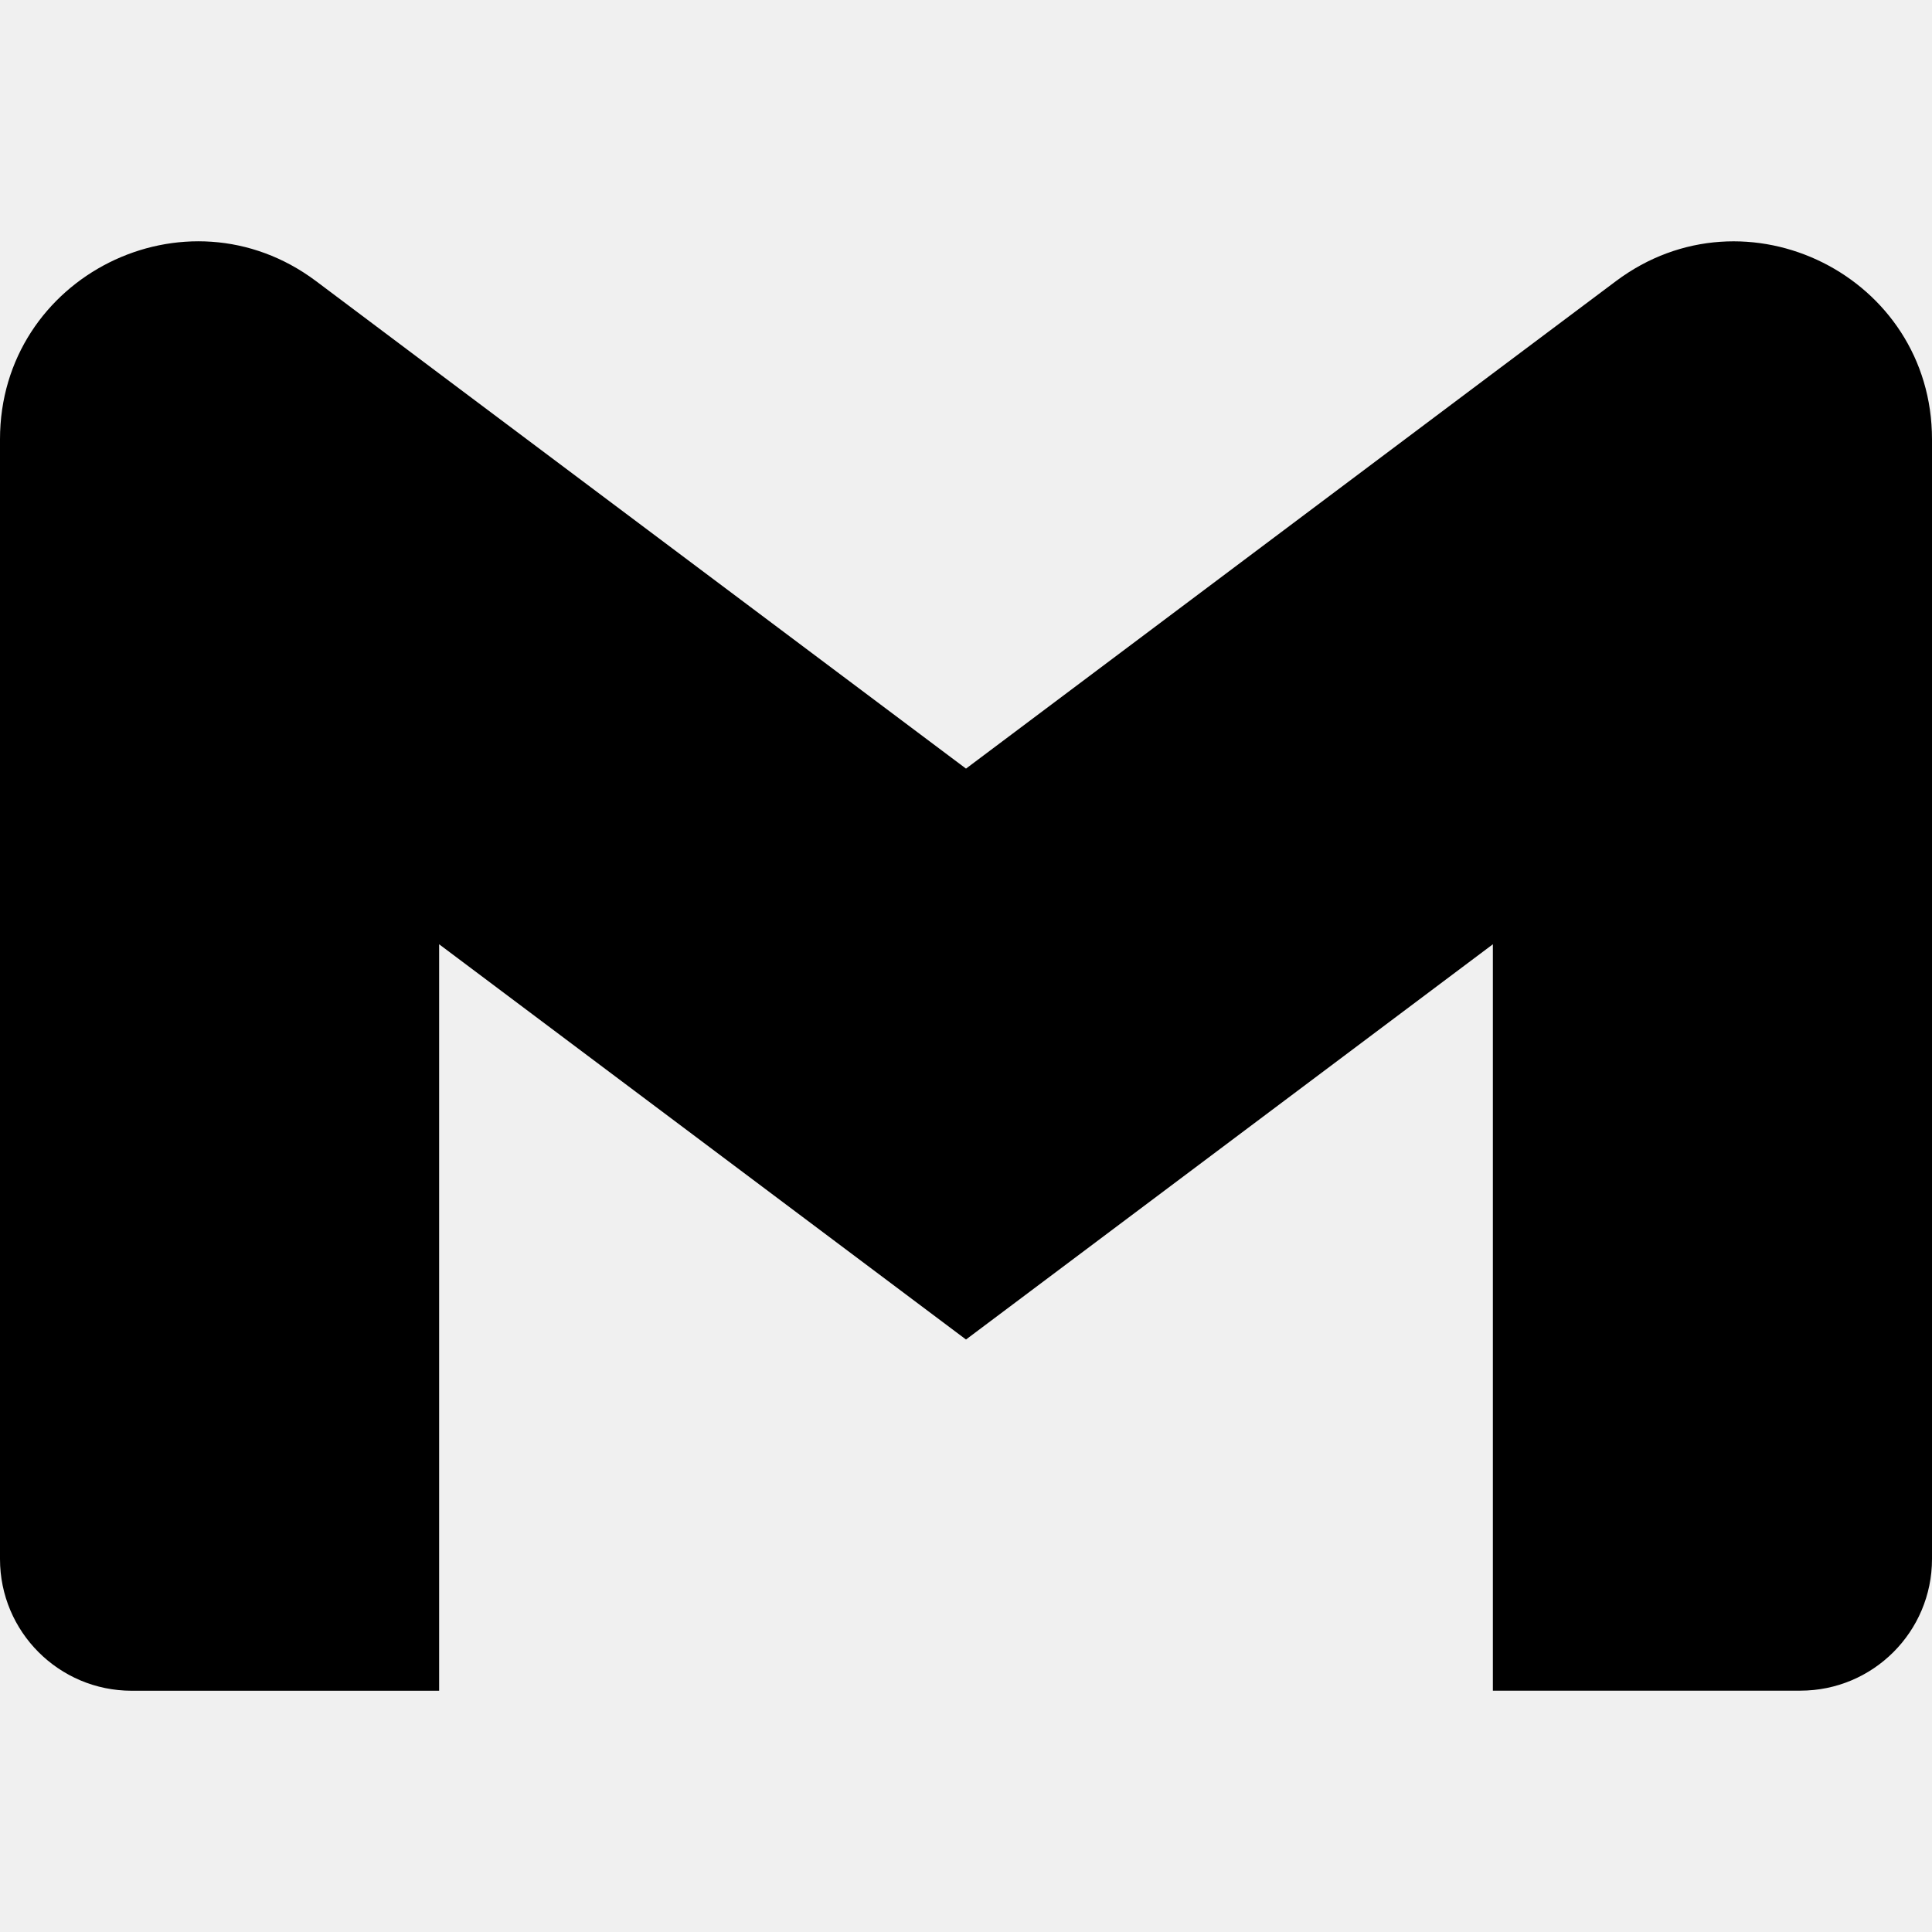
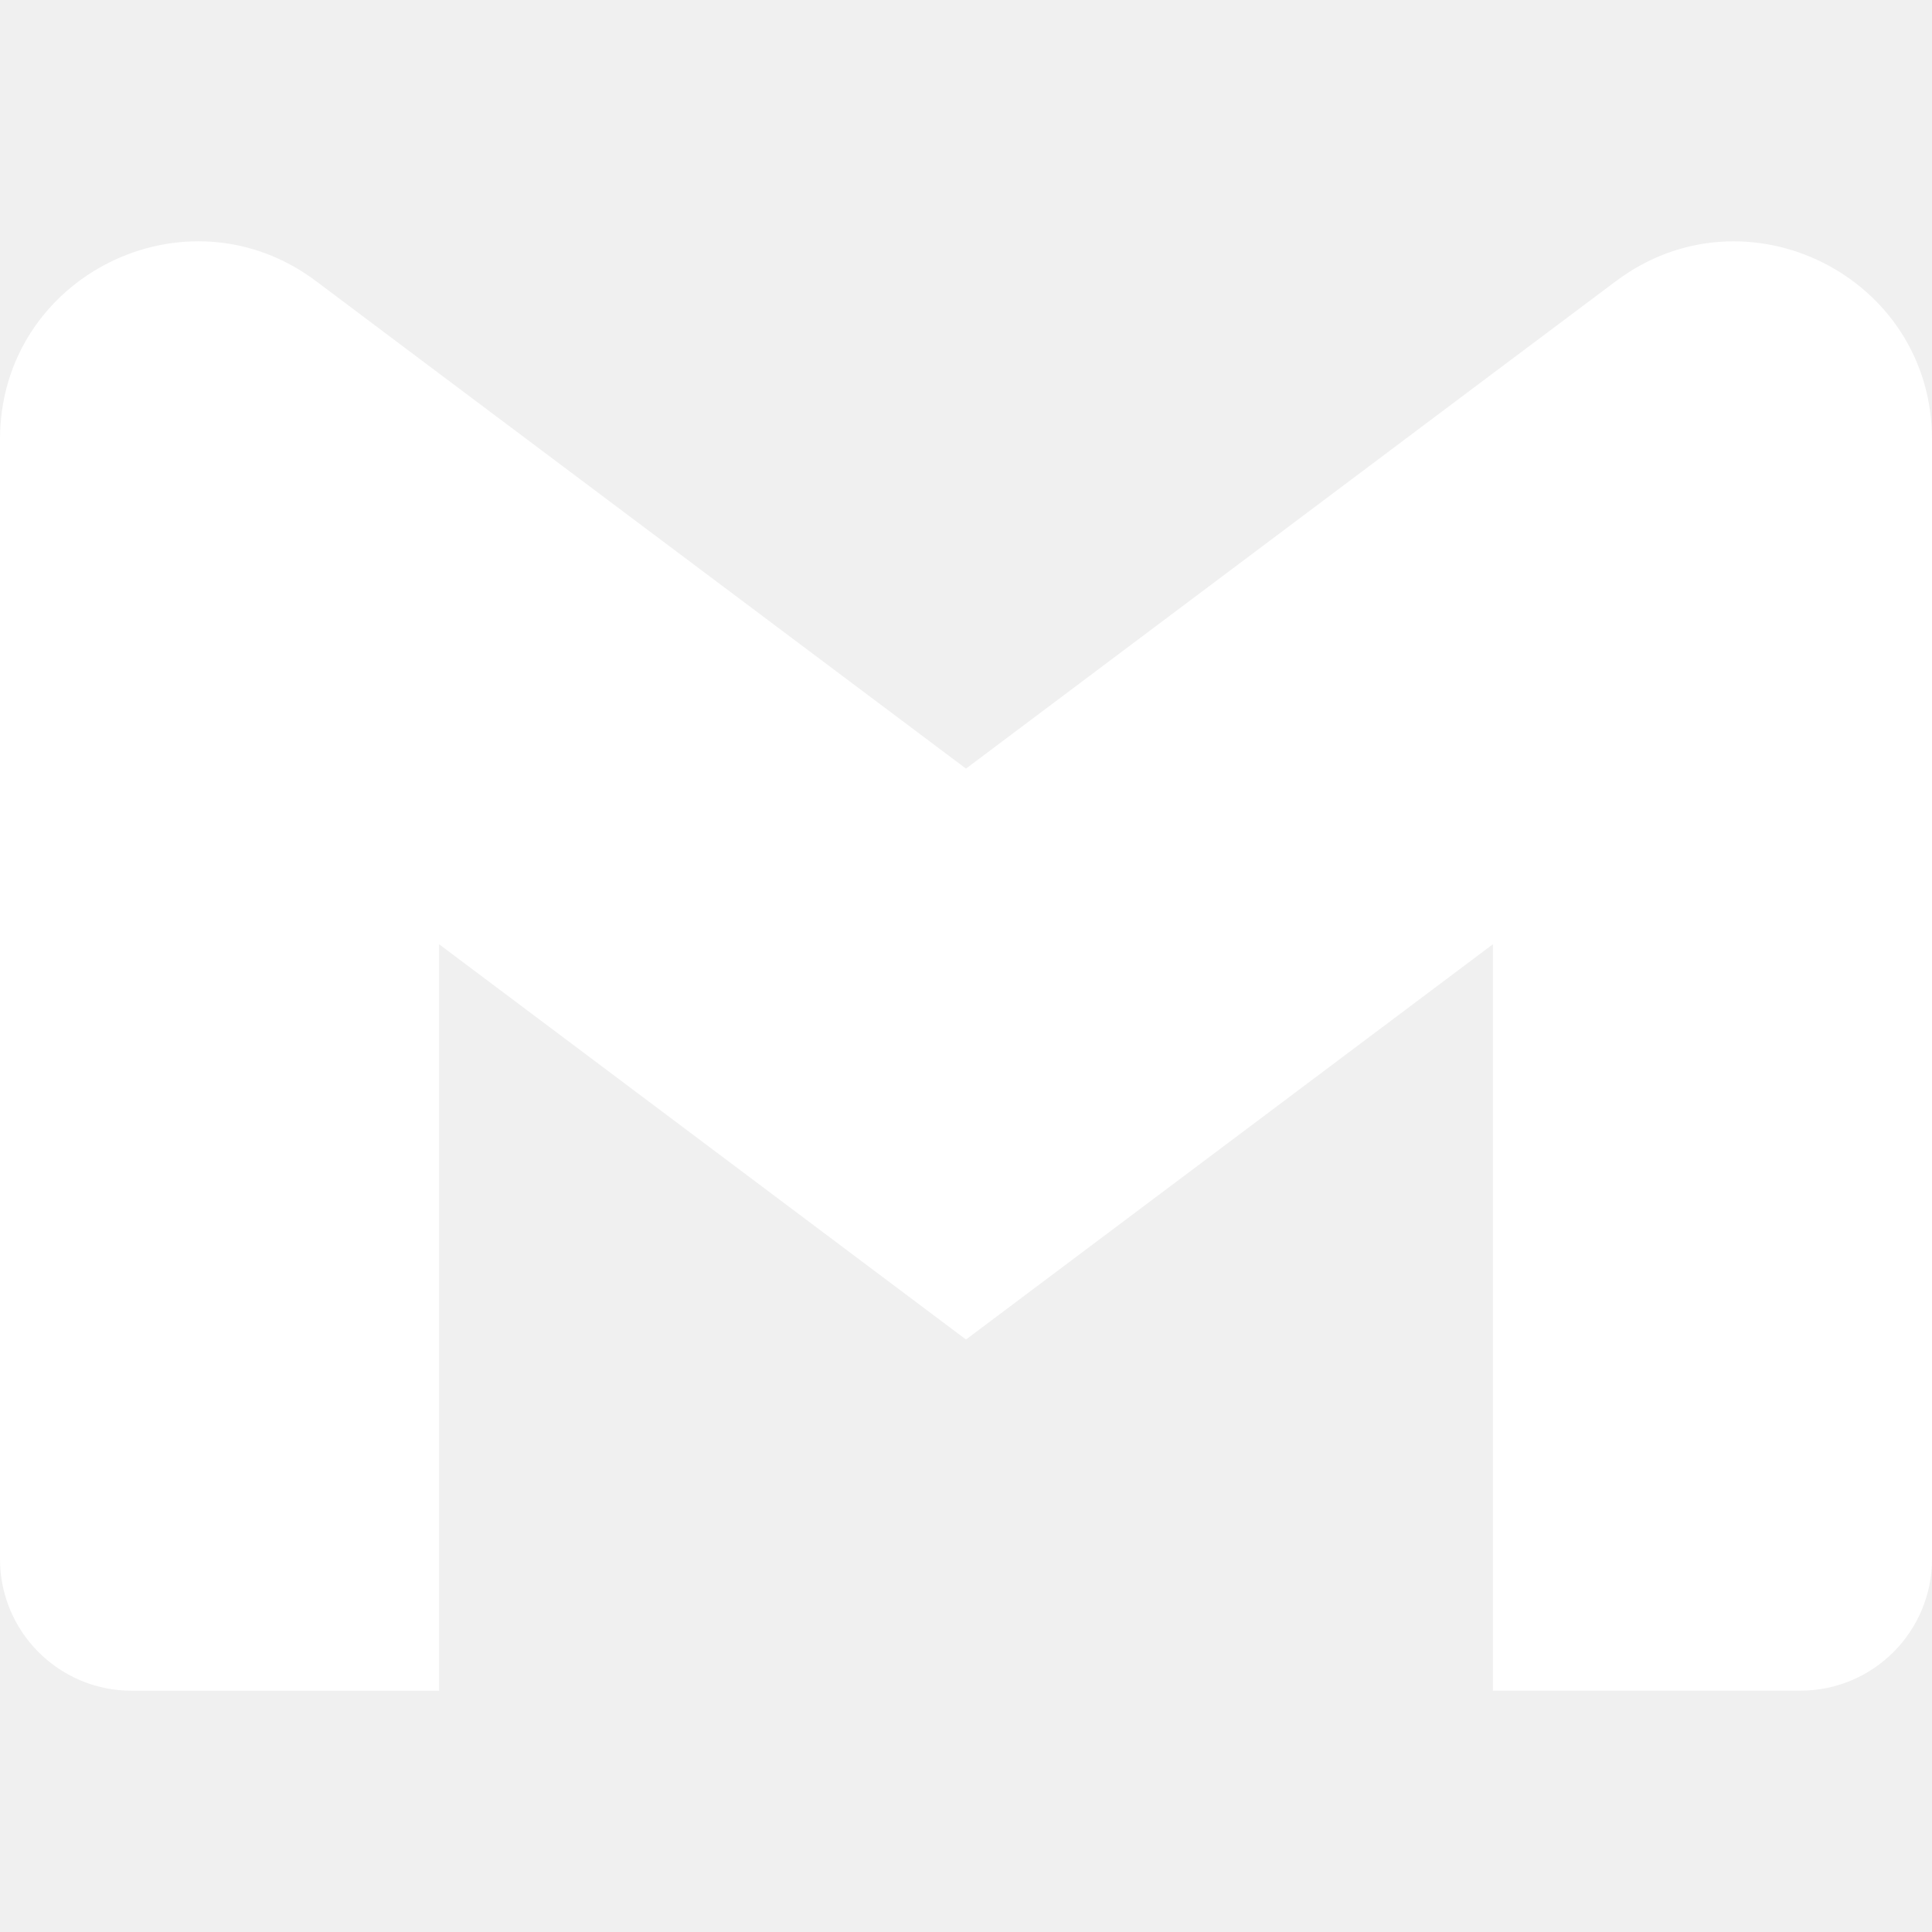
- <svg xmlns="http://www.w3.org/2000/svg" role="img" viewBox="0 0 24 24">
+ <svg xmlns="http://www.w3.org/2000/svg" role="img" fill="#FFFFFF" viewBox="0 0 24 24">
  <path d="M24 5.457v13.909c0 .904-.732 1.636-1.636 1.636h-3.819V11.73L12 16.64l-6.545-4.91v9.273H1.636A1.636 1.636 0 0 1 0 19.366V5.457c0-2.023 2.309-3.178 3.927-1.964L5.455 4.64 12 9.548l6.545-4.91 1.528-1.145C21.69 2.28 24 3.434 24 5.457z" />
</svg>
